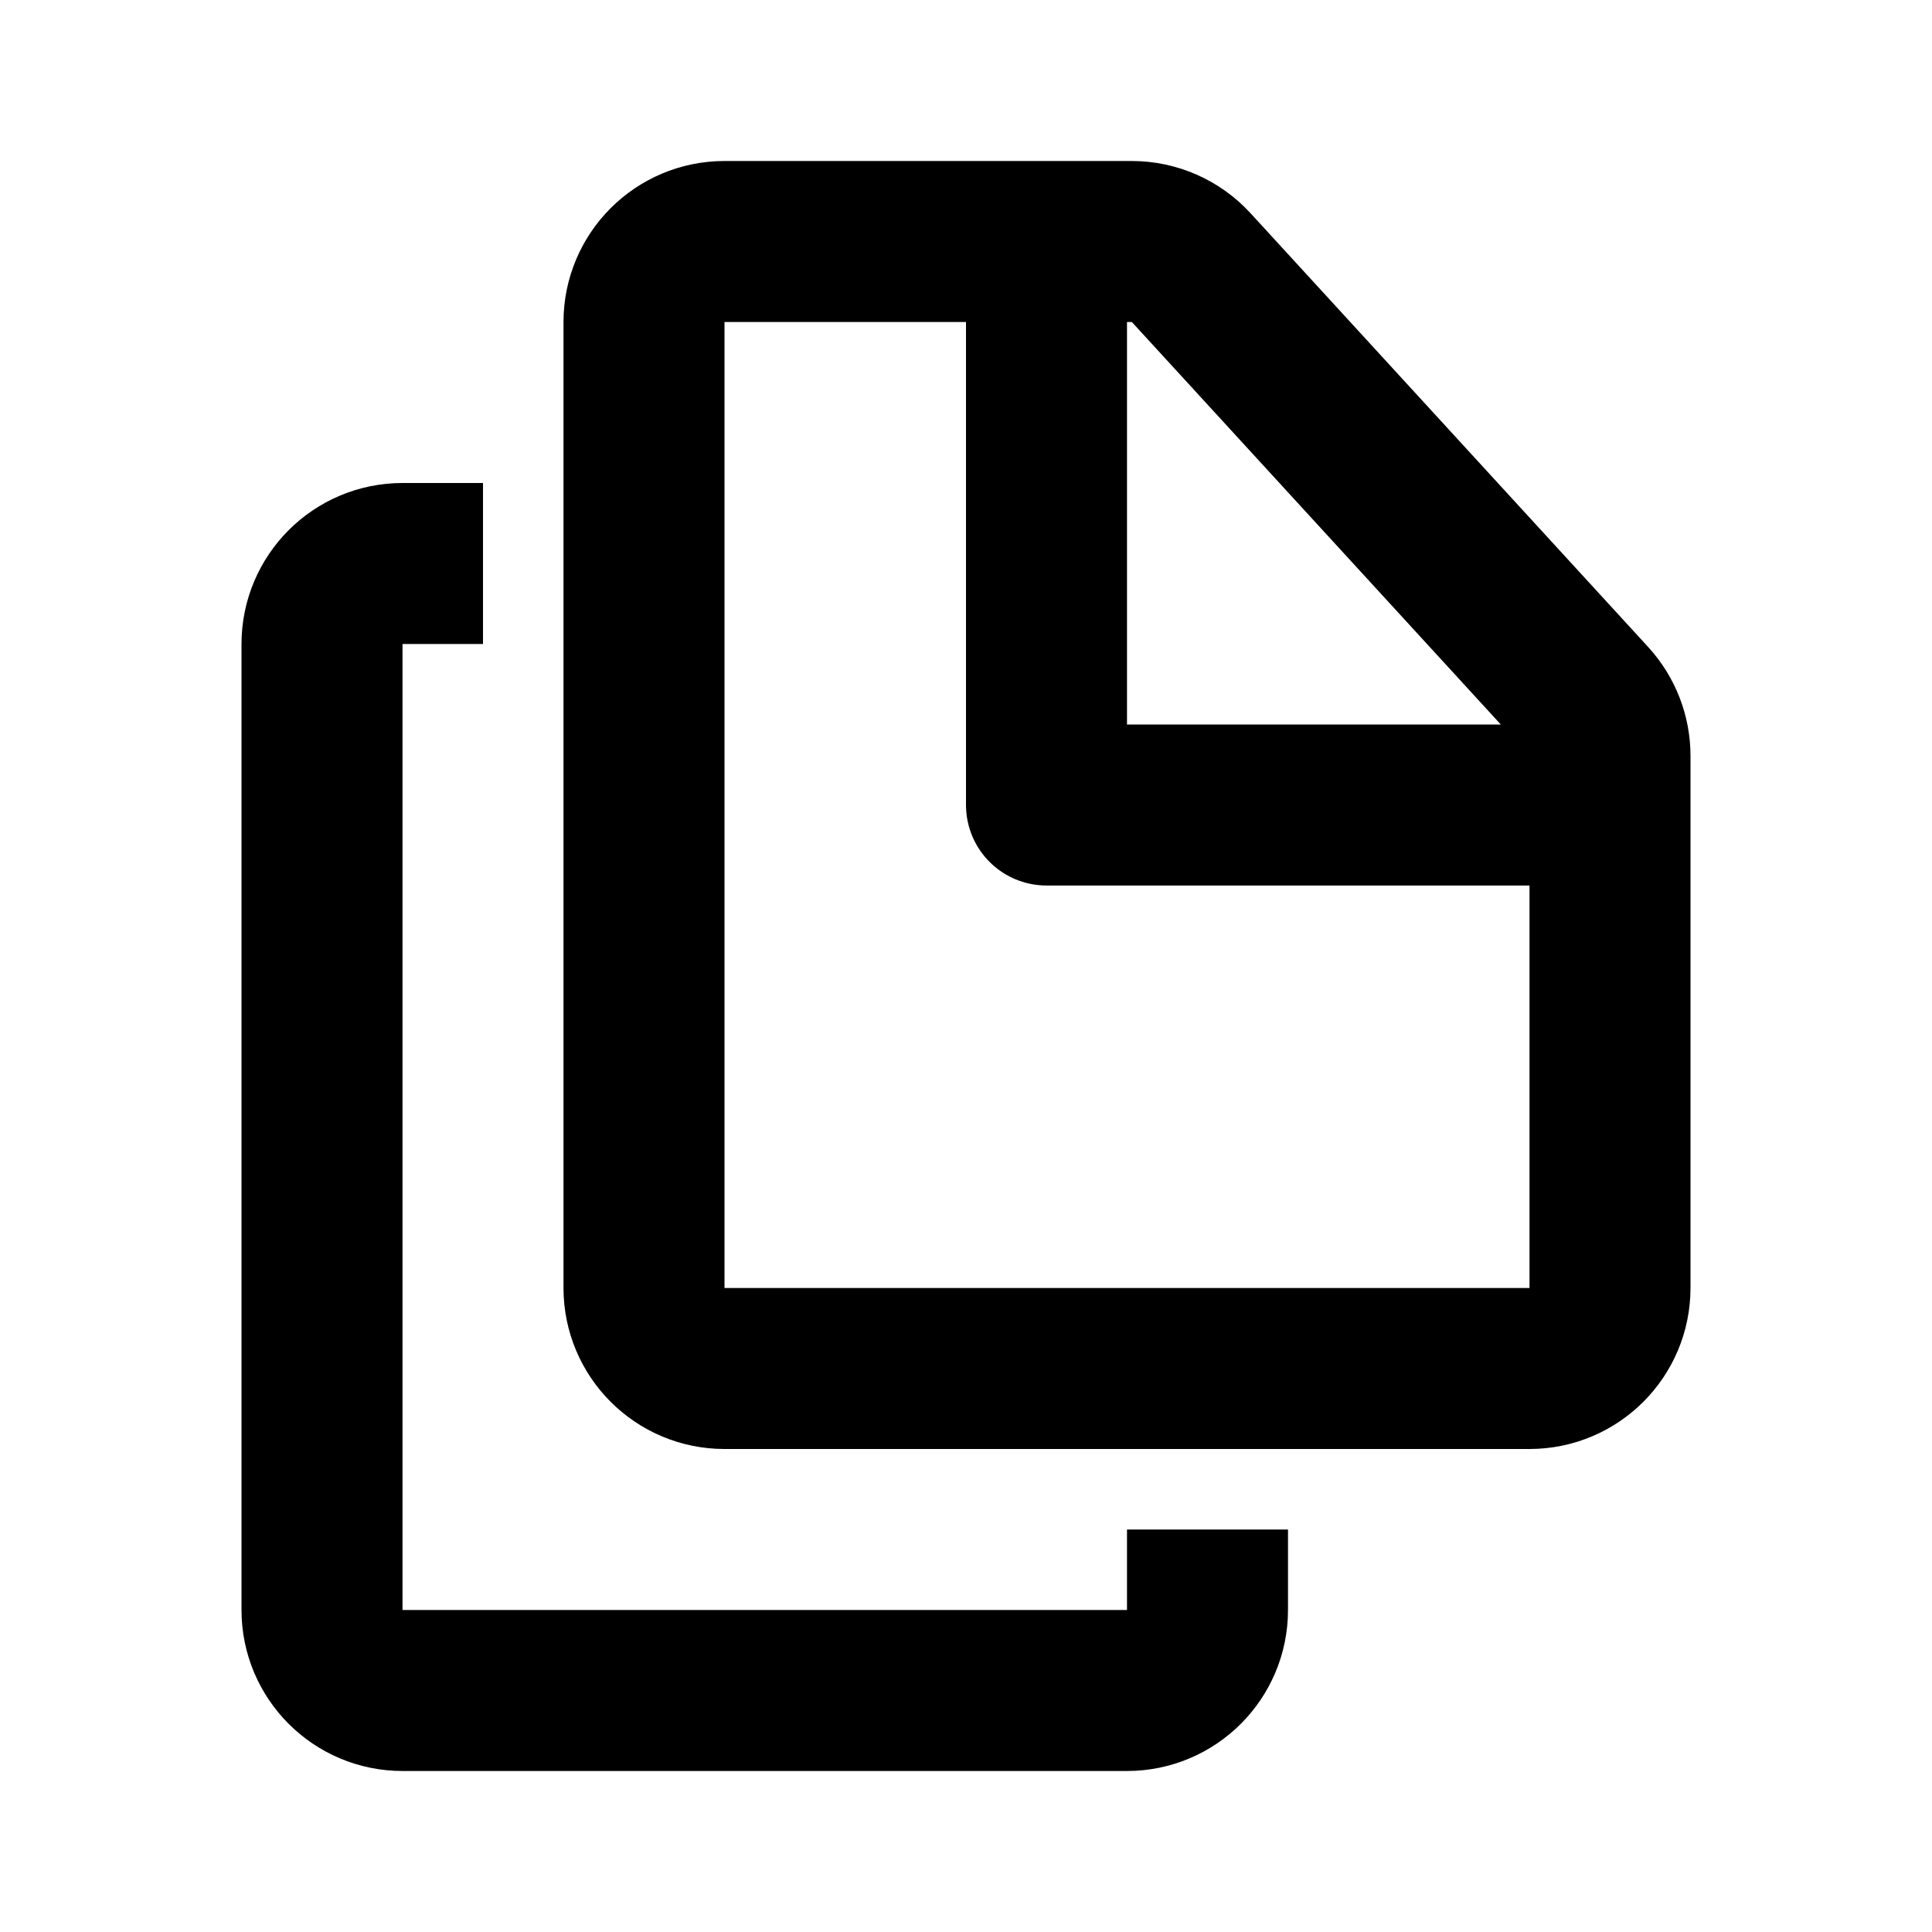
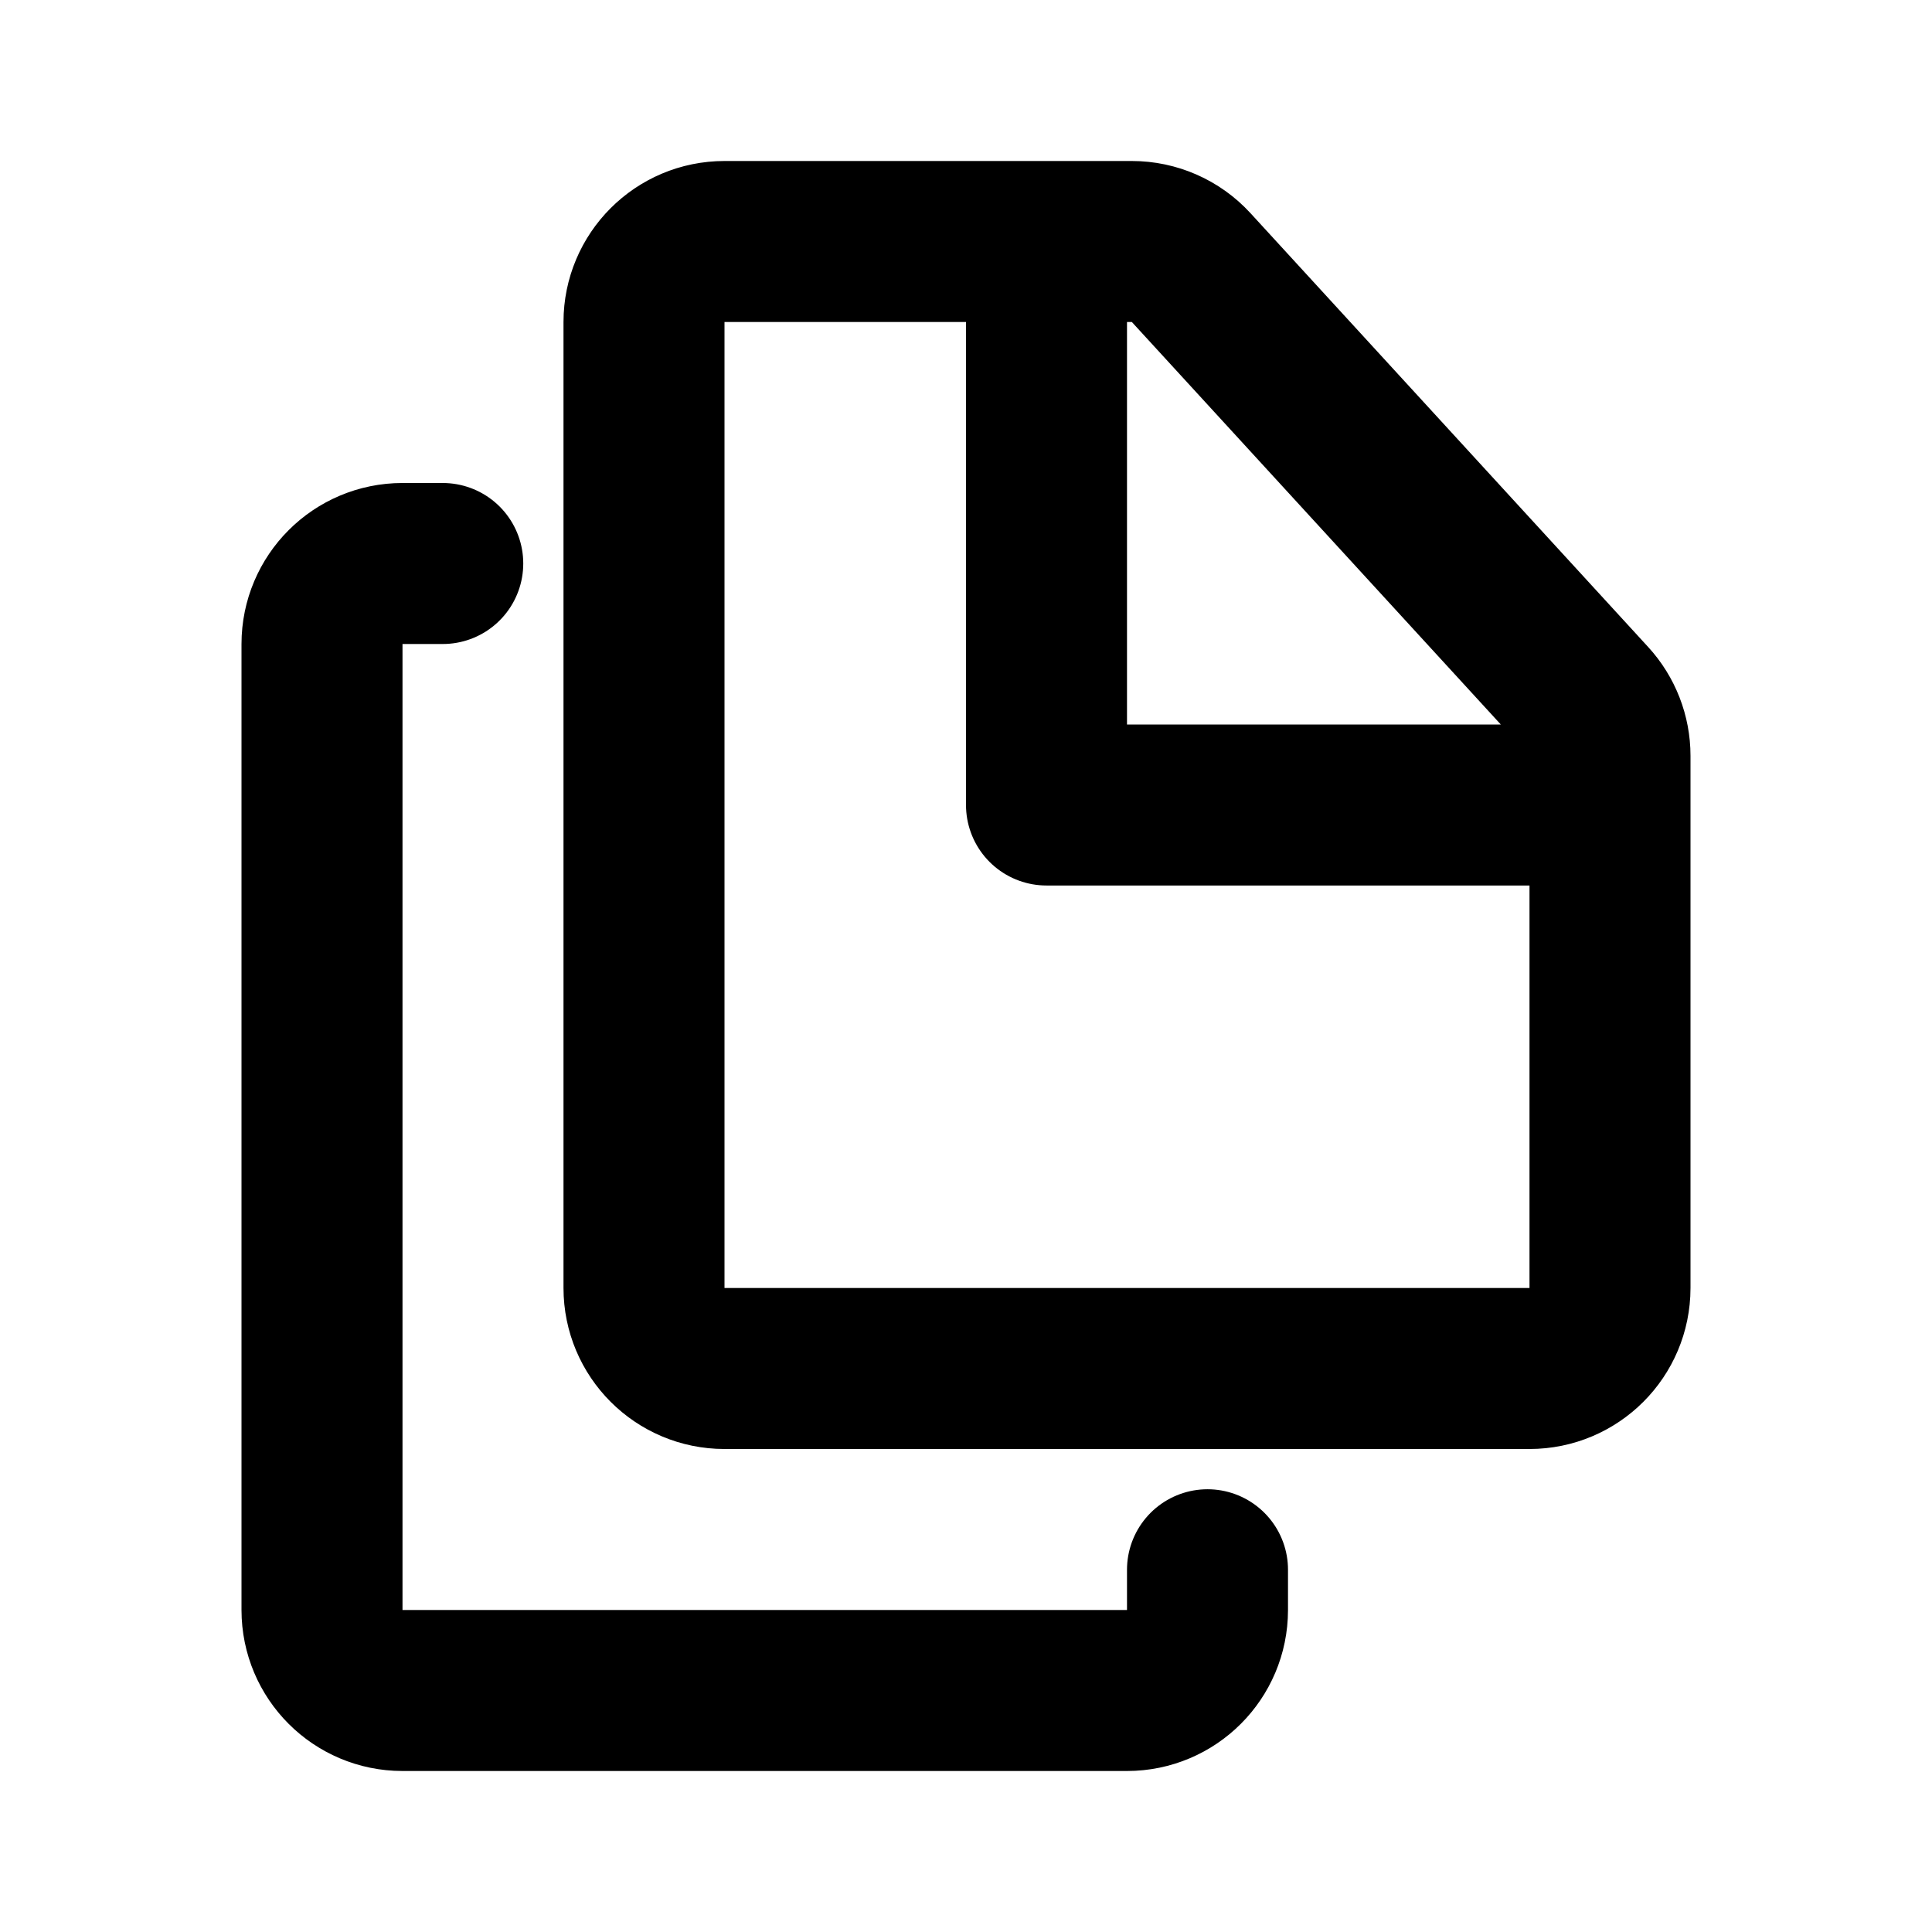
<svg xmlns="http://www.w3.org/2000/svg" width="24" height="24" fill="none" viewBox="0 0 24 24">
-   <path stroke="currentColor" stroke-linejoin="round" stroke-width="2" d="M13 3V10H20M6 7H5C4.448 7 4 7.448 4 8V20C4 20.552 4.448 21 5 21H14C14.552 21 15 20.552 15 20V19M8 4V16C8 16.552 8.448 17 9 17H19C19.552 17 20 16.552 20 16V9.389C20 9.139 19.906 8.898 19.737 8.713L14.797 3.324C14.608 3.118 14.34 3 14.06 3H9C8.448 3 8 3.448 8 4Z" />
+   <path stroke="currentColor" stroke-linecap="round" stroke-linejoin="round" stroke-width="2" d="M13 3v7h7M5.5 7H5a1 1 0 0 0-1 1v12a1 1 0 0 0 1 1h9a1 1 0 0 0 1-1v-.5M8 4v12a1 1 0 0 0 1 1h10a1 1 0 0 0 1-1V9.389a1 1 0 0 0-.263-.676l-4.94-5.389A1 1 0 0 0 14.06 3H9a1 1 0 0 0-1 1Z" />
</svg>
